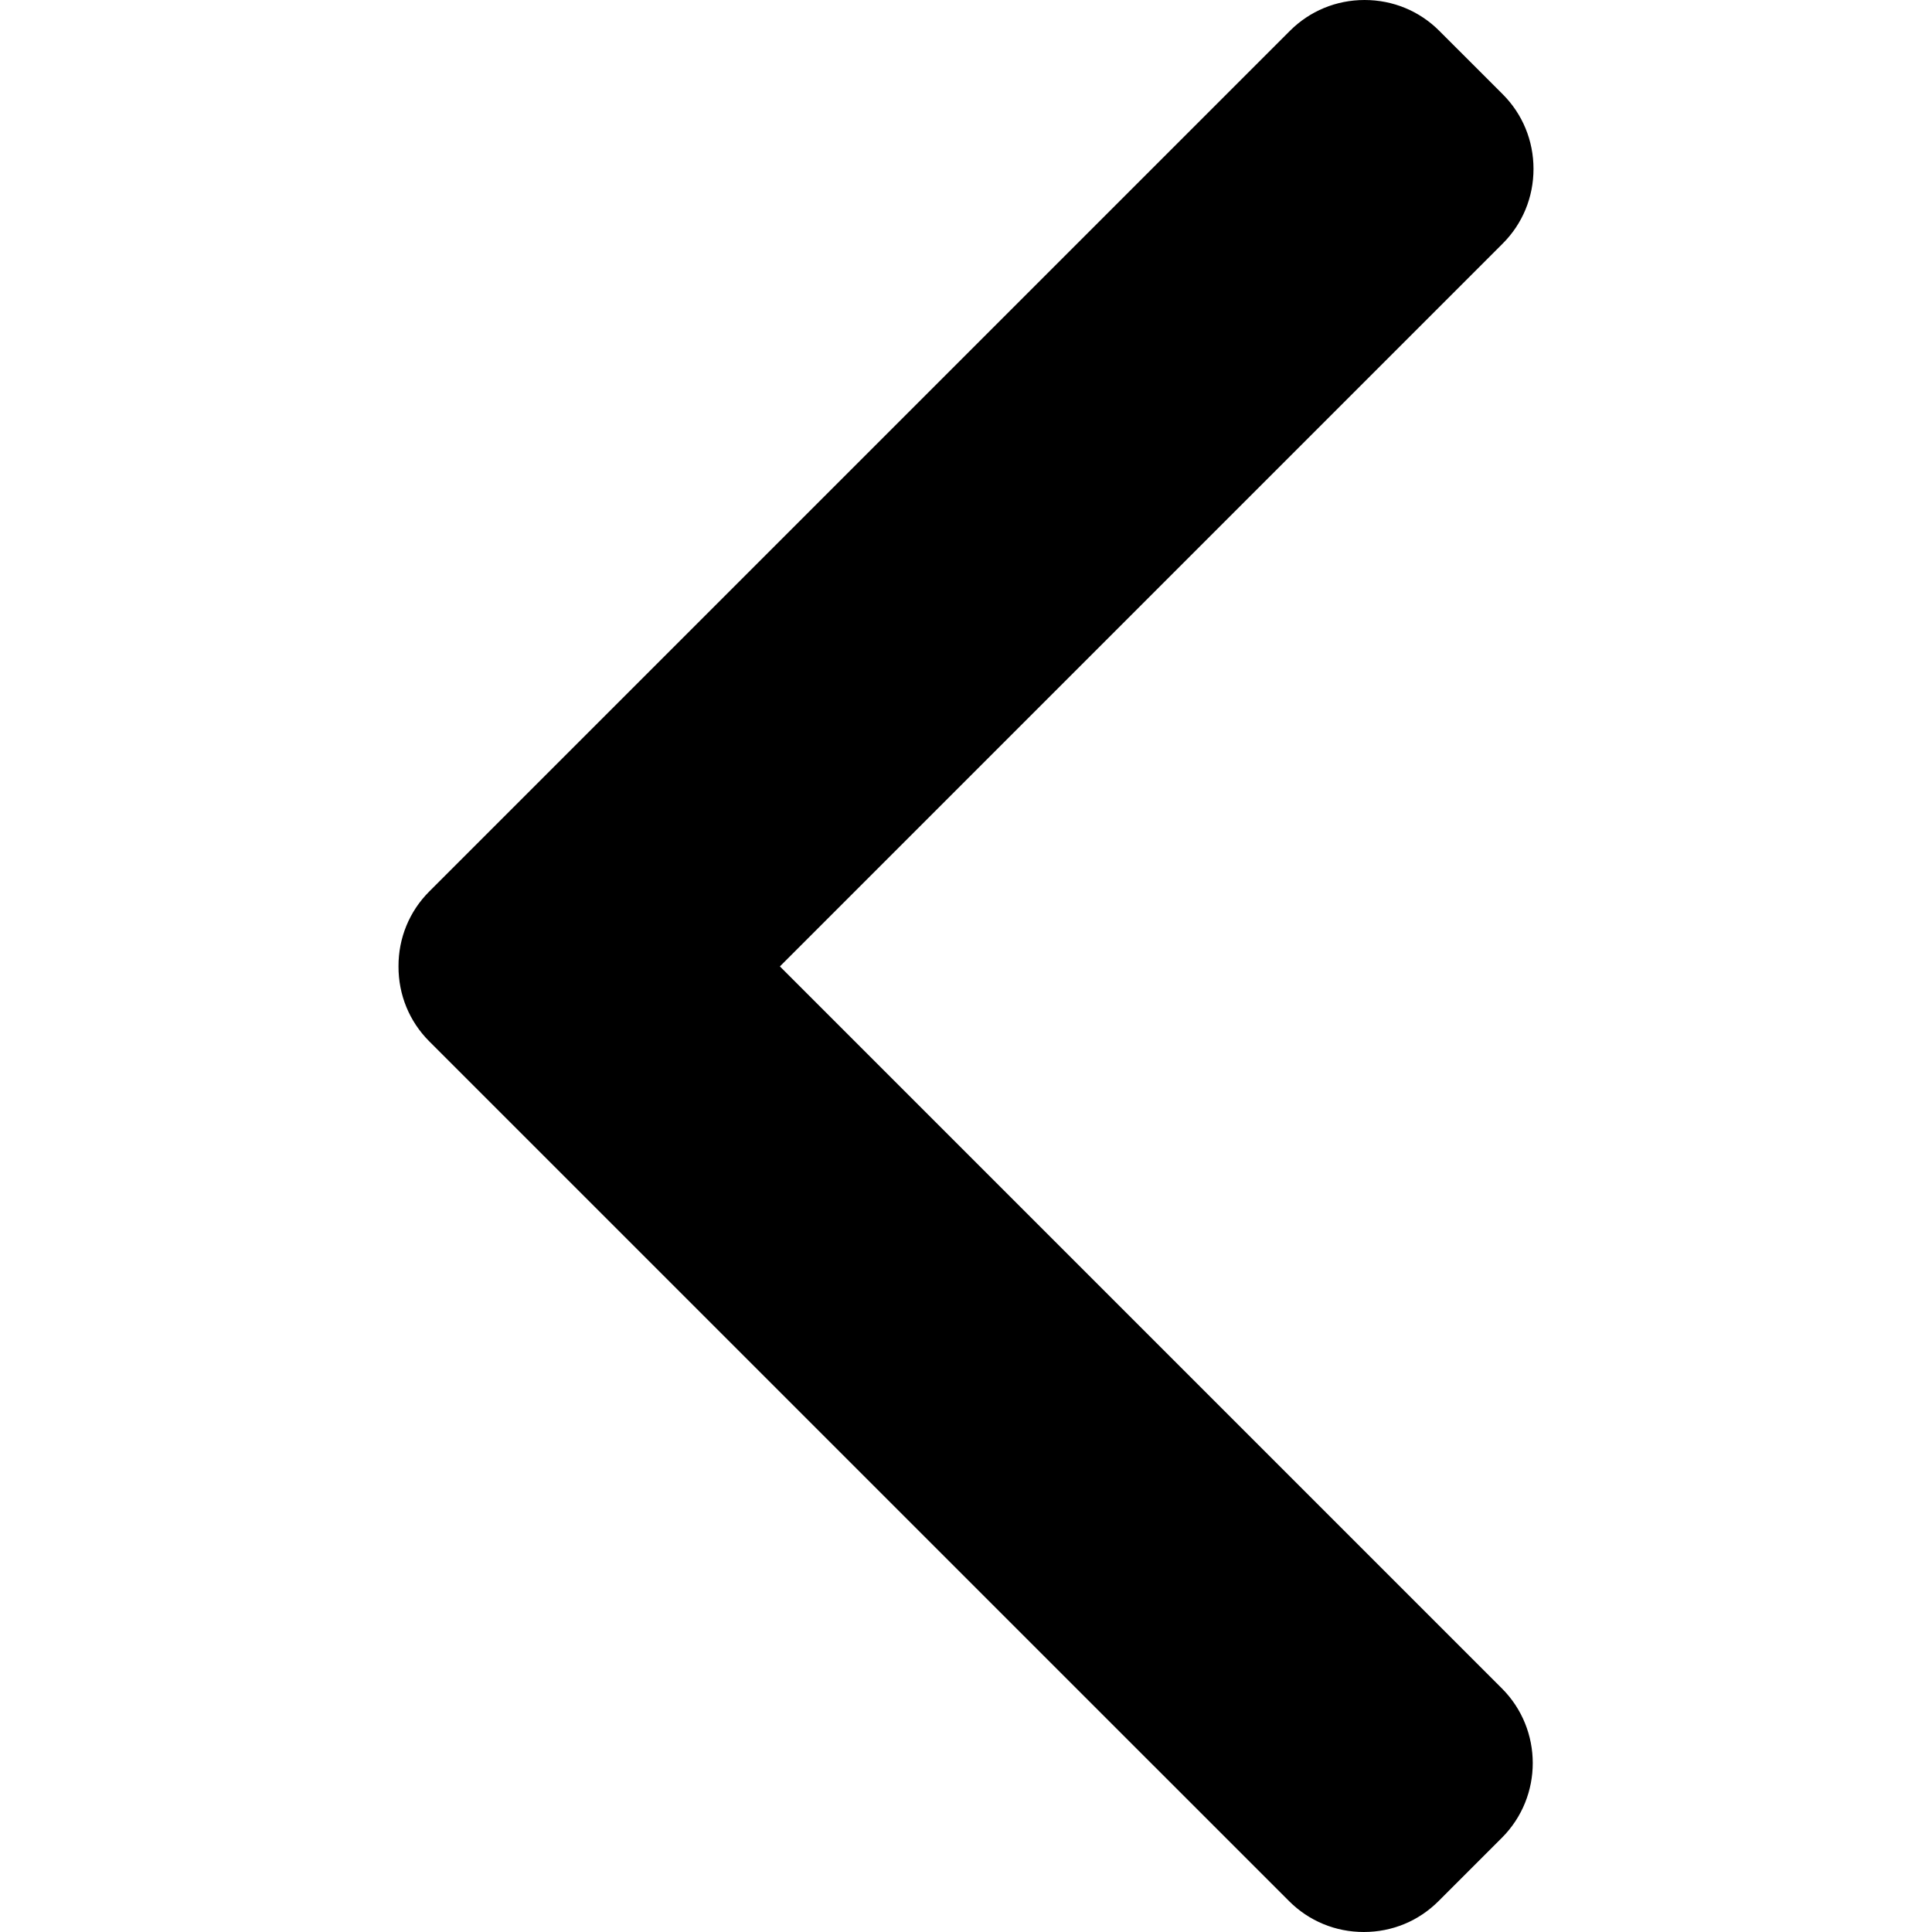
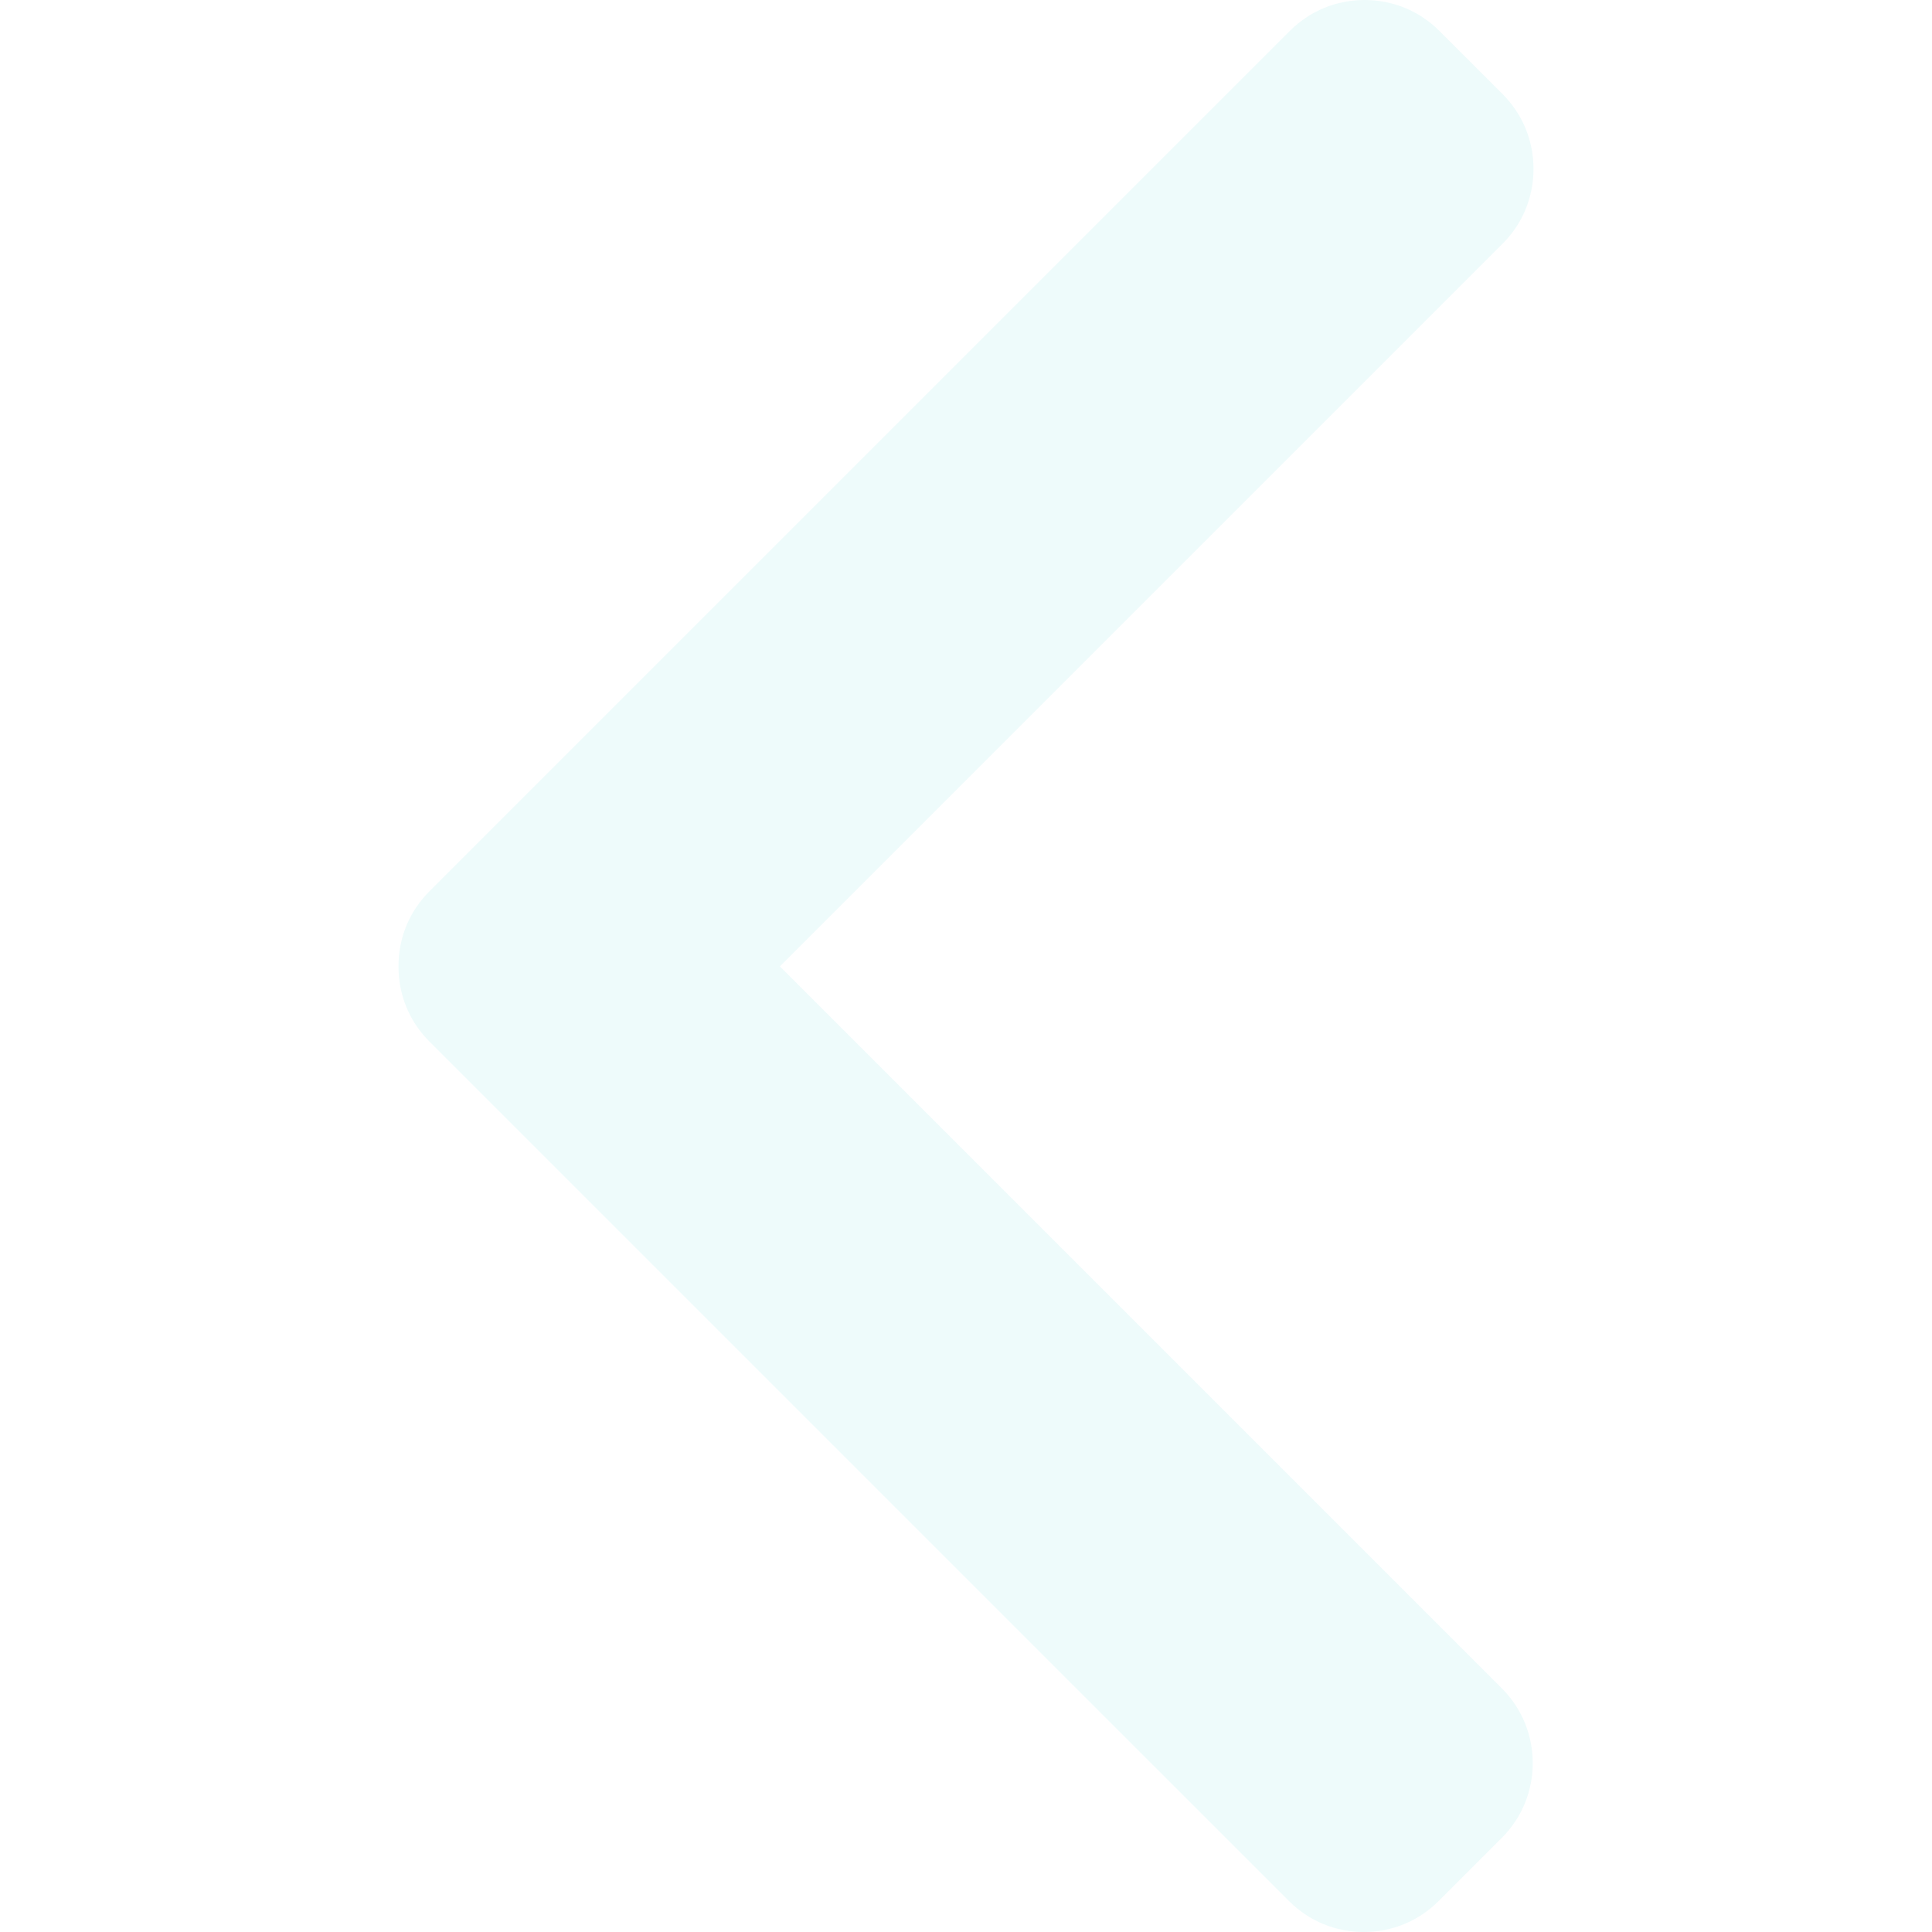
- <svg xmlns="http://www.w3.org/2000/svg" version="1.1" id="Layer_1" x="0px" y="0px" viewBox="0 0 492 492" style="enable-background:new 0 0 492 492;" xml:space="preserve">
+ <svg xmlns="http://www.w3.org/2000/svg" version="1.1" id="Layer_1" x="0px" y="0px" viewBox="0 0 492 492" style="enable-background:new 0 0 492 492;fill:#EEFBFB" xml:space="preserve">
  <g>
    <g>
      <path d="M198.608,246.104L382.664,62.04c5.068-5.056,7.856-11.816,7.856-19.024c0-7.212-2.788-13.968-7.856-19.032l-16.128-16.12    C361.476,2.792,354.712,0,347.504,0s-13.964,2.792-19.028,7.864L109.328,227.008c-5.084,5.08-7.868,11.868-7.848,19.084    c-0.02,7.248,2.76,14.028,7.848,19.112l218.944,218.932c5.064,5.072,11.82,7.864,19.032,7.864c7.208,0,13.964-2.792,19.032-7.864    l16.124-16.12c10.492-10.492,10.492-27.572,0-38.06L198.608,246.104z" />
    </g>
  </g>
  <g>
</g>
  <g>
</g>
  <g>
</g>
  <g>
</g>
  <g>
</g>
  <g>
</g>
  <g>
</g>
  <g>
</g>
  <g>
</g>
  <g>
</g>
  <g>
</g>
  <g>
</g>
  <g>
</g>
  <g>
</g>
  <g>
</g>
</svg>
